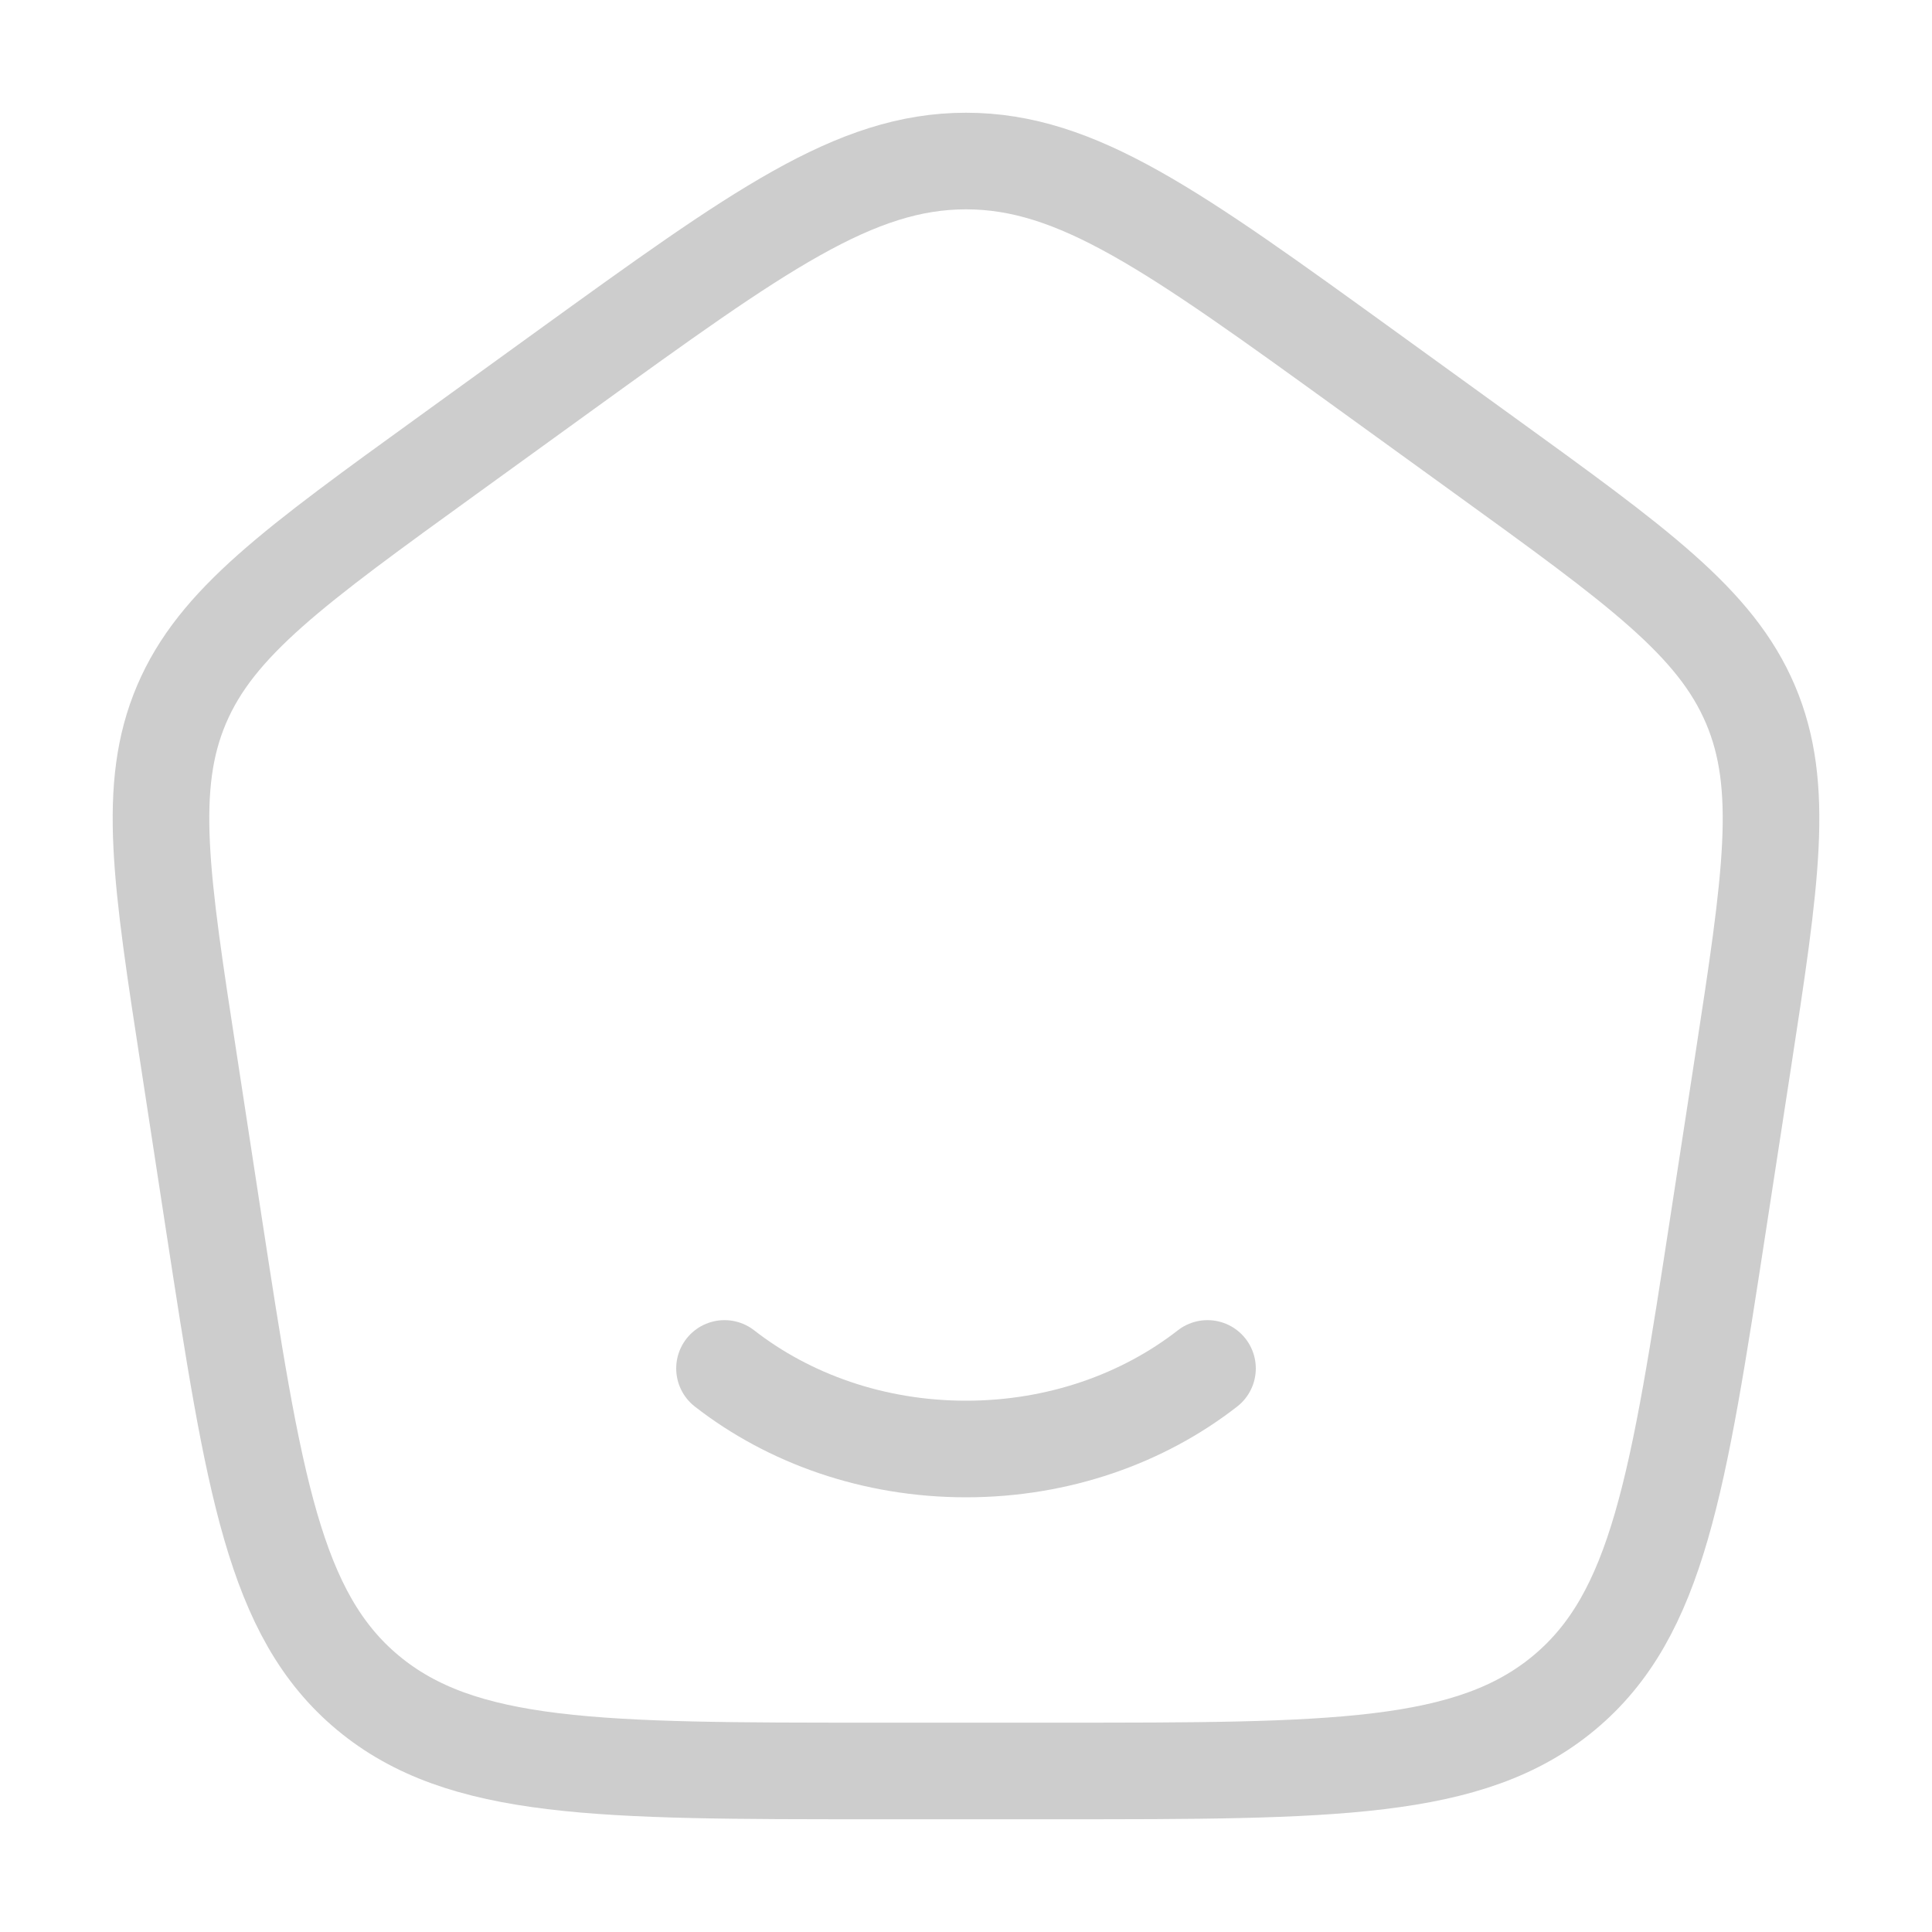
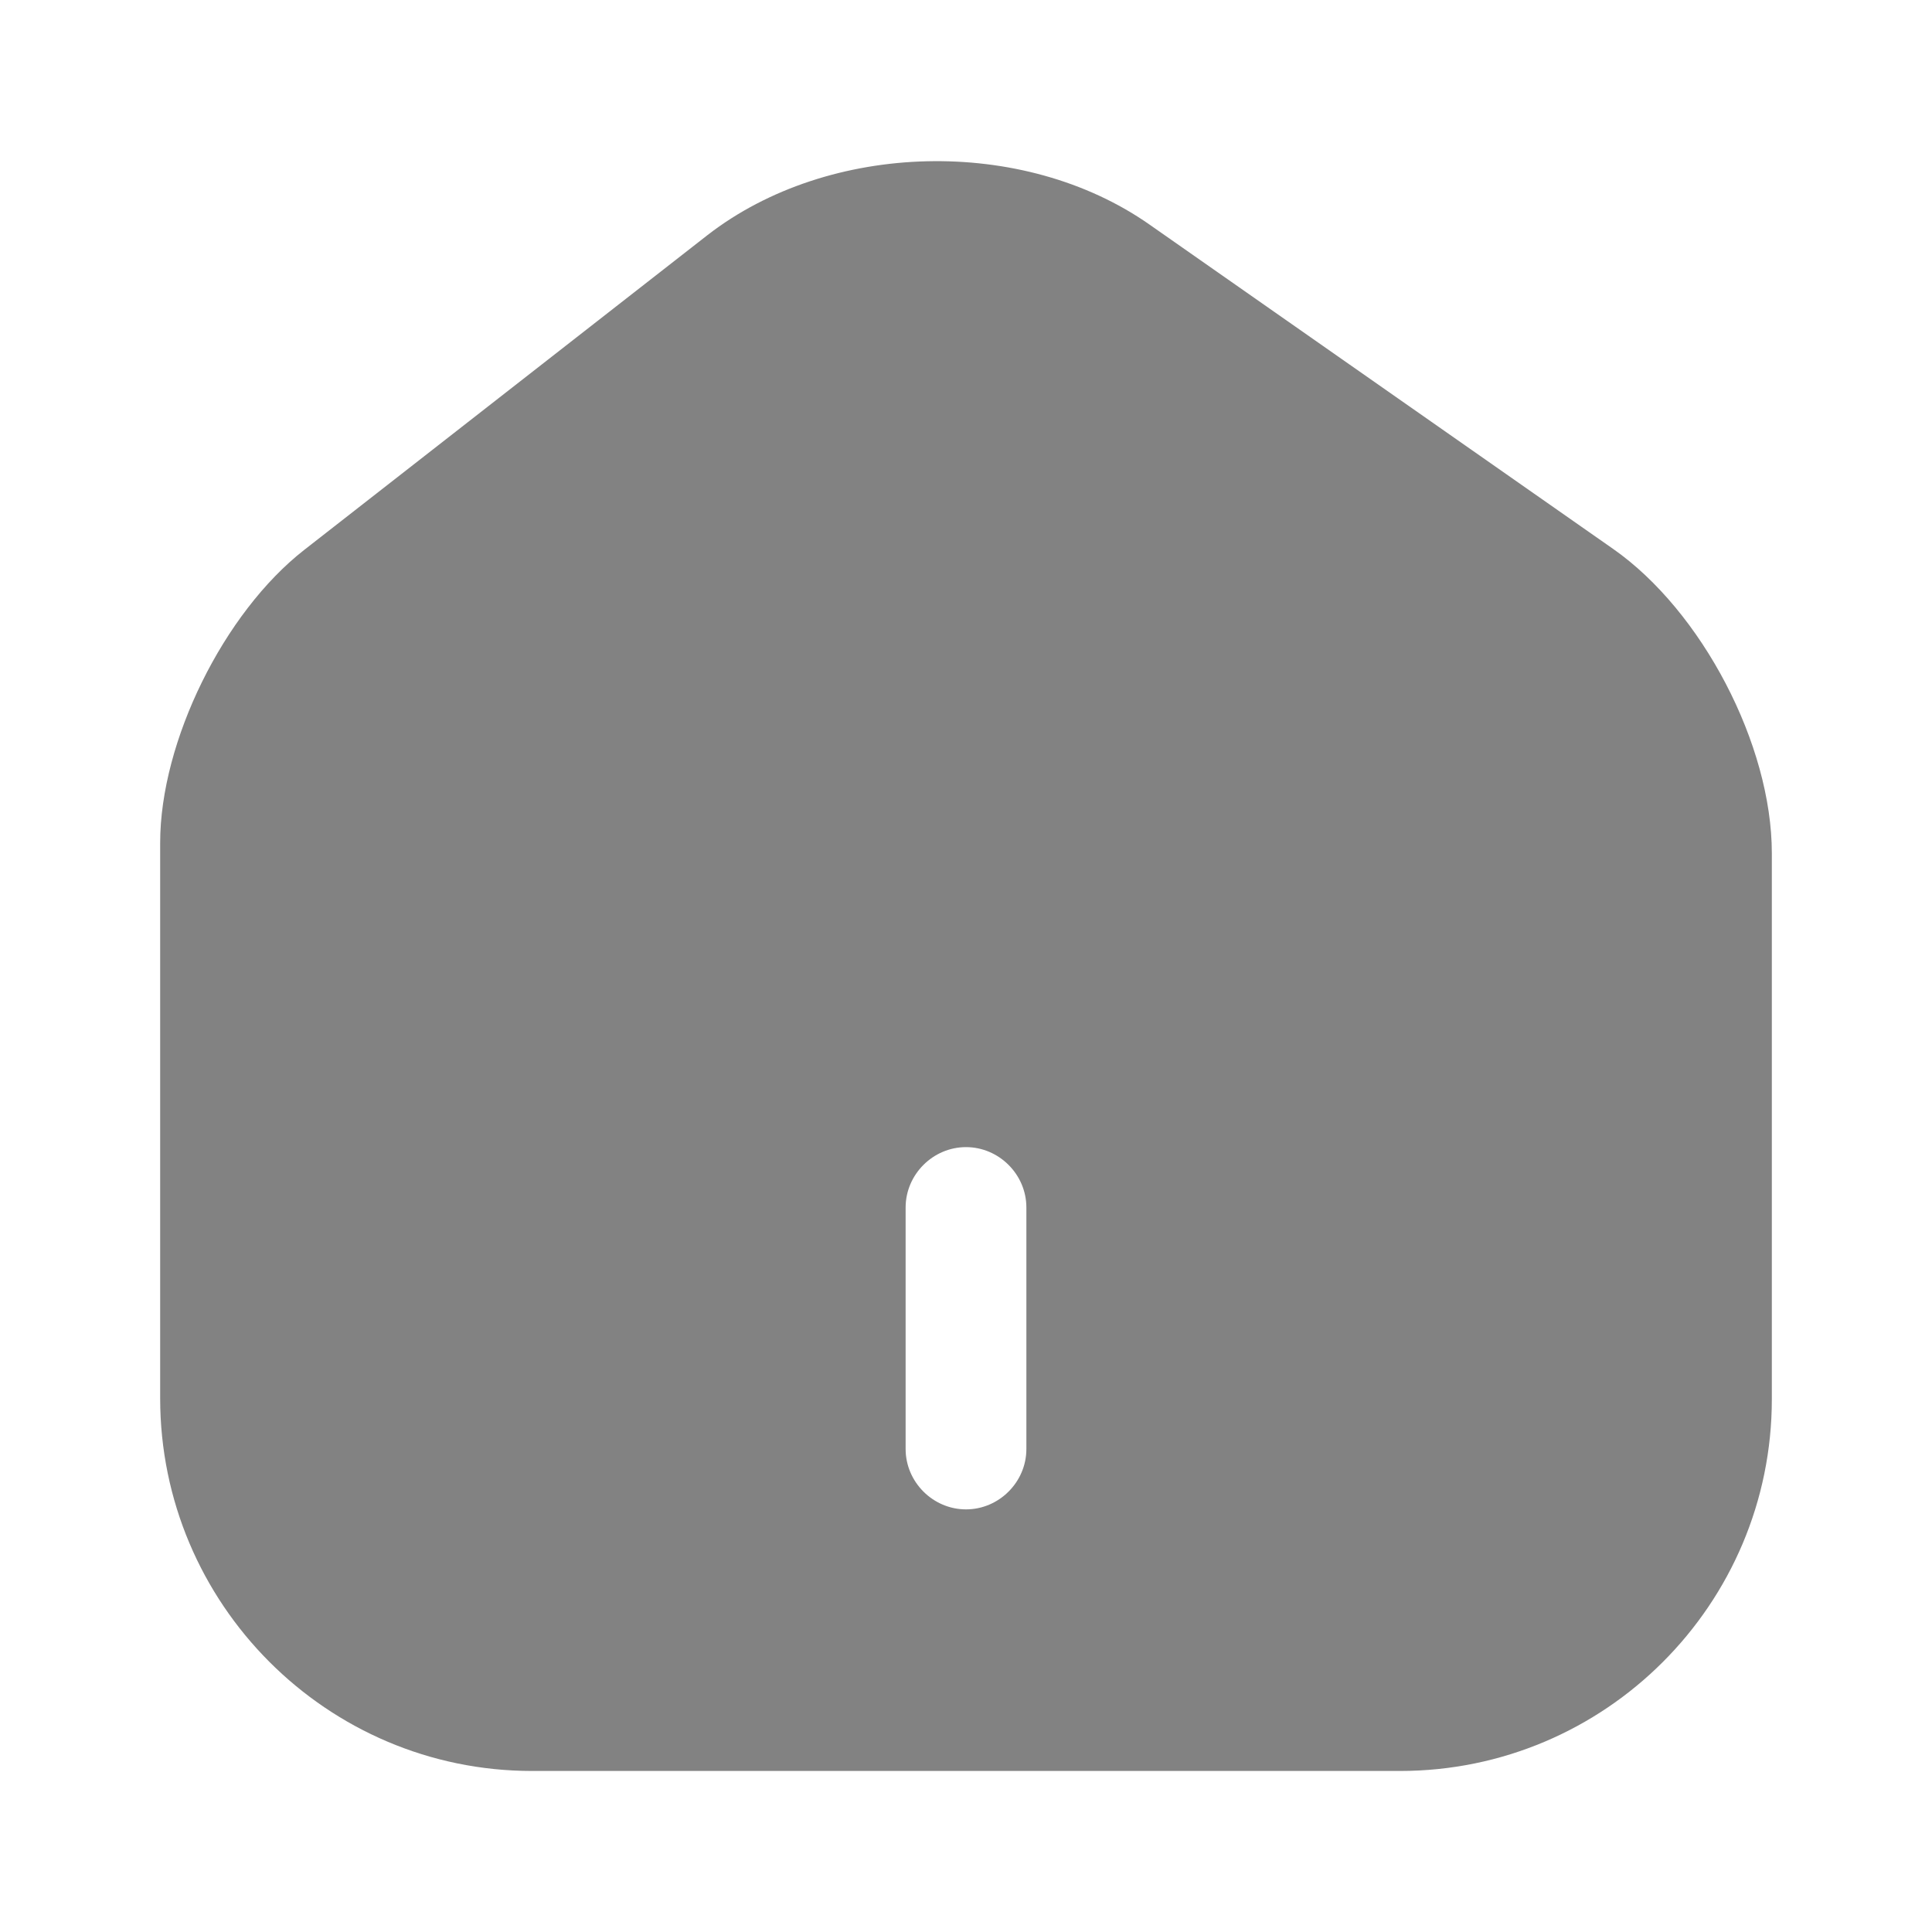
<svg xmlns="http://www.w3.org/2000/svg" width="20" height="20" viewBox="0 0 20 20" fill="none">
-   <path d="M12.5 14.166C11.834 14.685 10.959 15 10 15C9.042 15 8.166 14.685 7.5 14.166" stroke="#CDCDCD" stroke-linecap="round" />
-   <path d="M1.96 11.011C1.665 9.097 1.518 8.14 1.88 7.291C2.242 6.442 3.045 5.862 4.651 4.701L5.851 3.833C7.849 2.389 8.848 1.667 10 1.667C11.153 1.667 12.152 2.389 14.149 3.833L15.349 4.701C16.955 5.862 17.758 6.442 18.12 7.291C18.482 8.14 18.335 9.097 18.041 11.011L17.79 12.643C17.373 15.357 17.164 16.714 16.191 17.524C15.218 18.333 13.795 18.333 10.949 18.333H9.051C6.205 18.333 4.783 18.333 3.809 17.524C2.836 16.714 2.627 15.357 2.21 12.643L1.96 11.011Z" stroke="#CDCDCD" stroke-linejoin="round" />
+   <path d="M16.7 5.683L11.9 2.325C10.592 1.408 8.583 1.458 7.325 2.433L3.15 5.692C2.317 6.342 1.658 7.675 1.658 8.725V14.475C1.658 16.6 3.383 18.333 5.508 18.333H14.492C16.617 18.333 18.342 16.608 18.342 14.483V8.833C18.342 7.708 17.617 6.325 16.7 5.683ZM10.625 15C10.625 15.342 10.342 15.625 10 15.625C9.658 15.625 9.375 15.342 9.375 15V12.5C9.375 12.158 9.658 11.875 10 11.875C10.342 11.875 10.625 12.158 10.625 12.5V15Z" fill="#828282" />
</svg>
